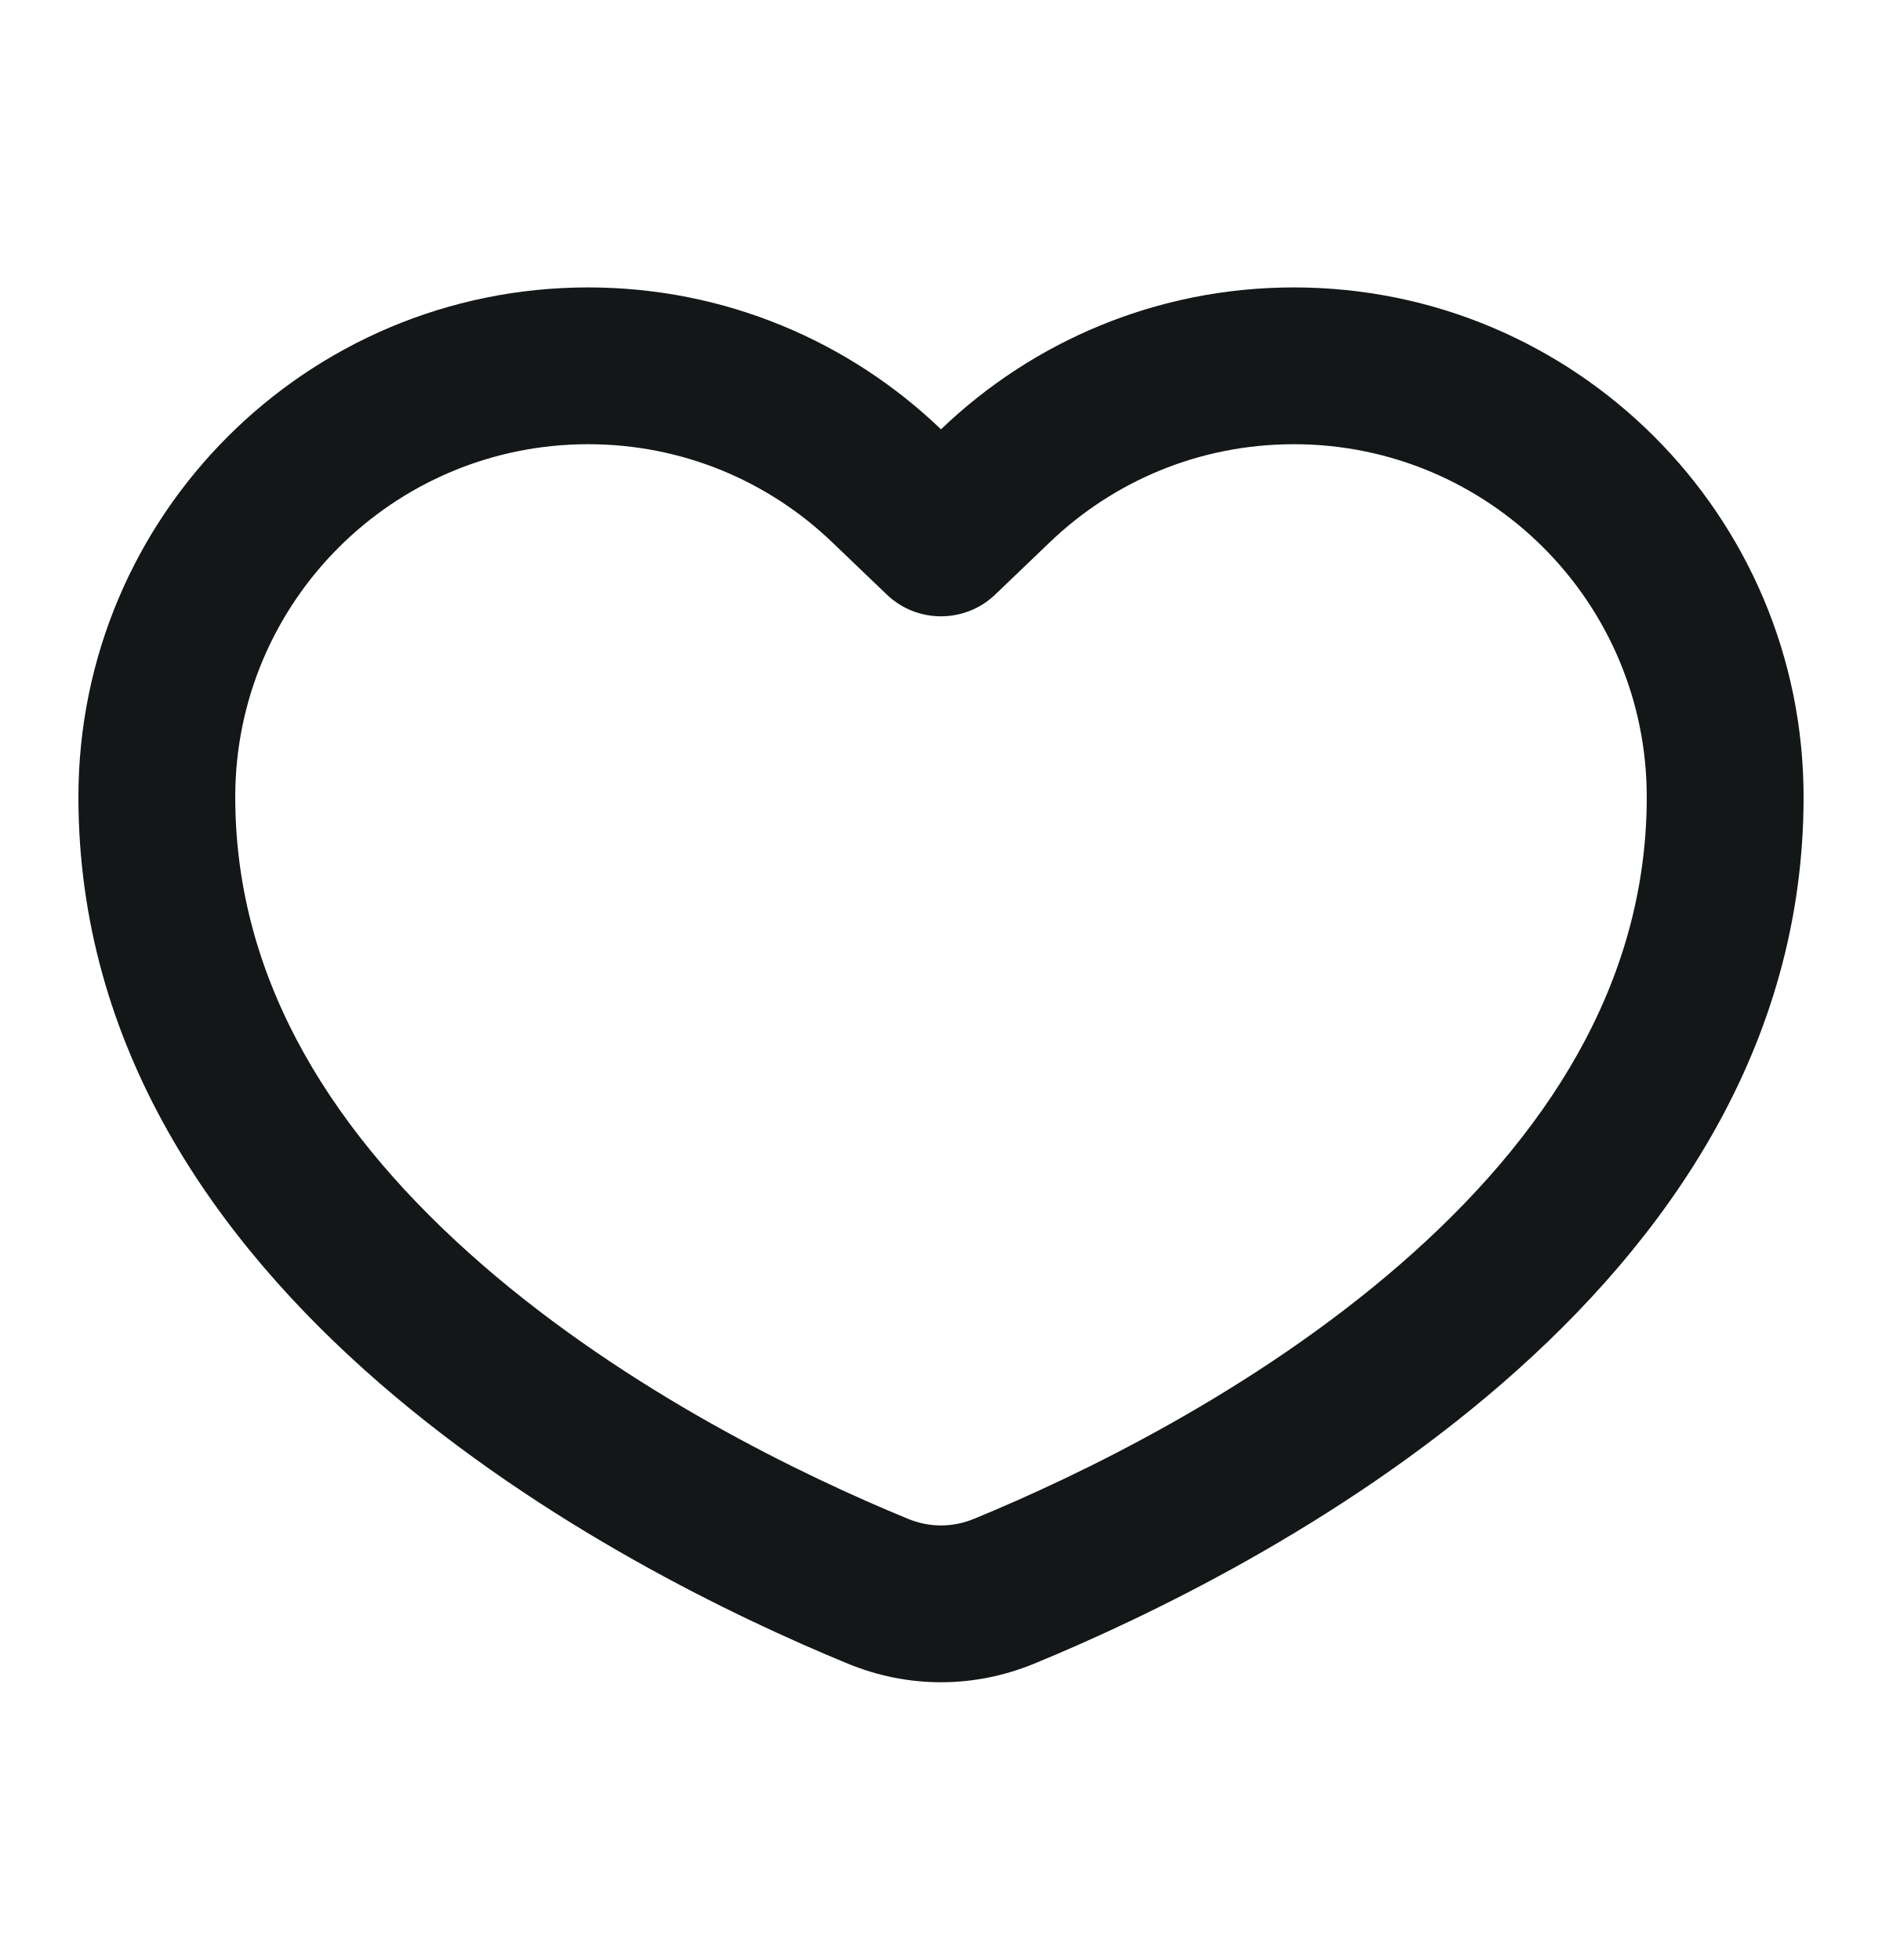
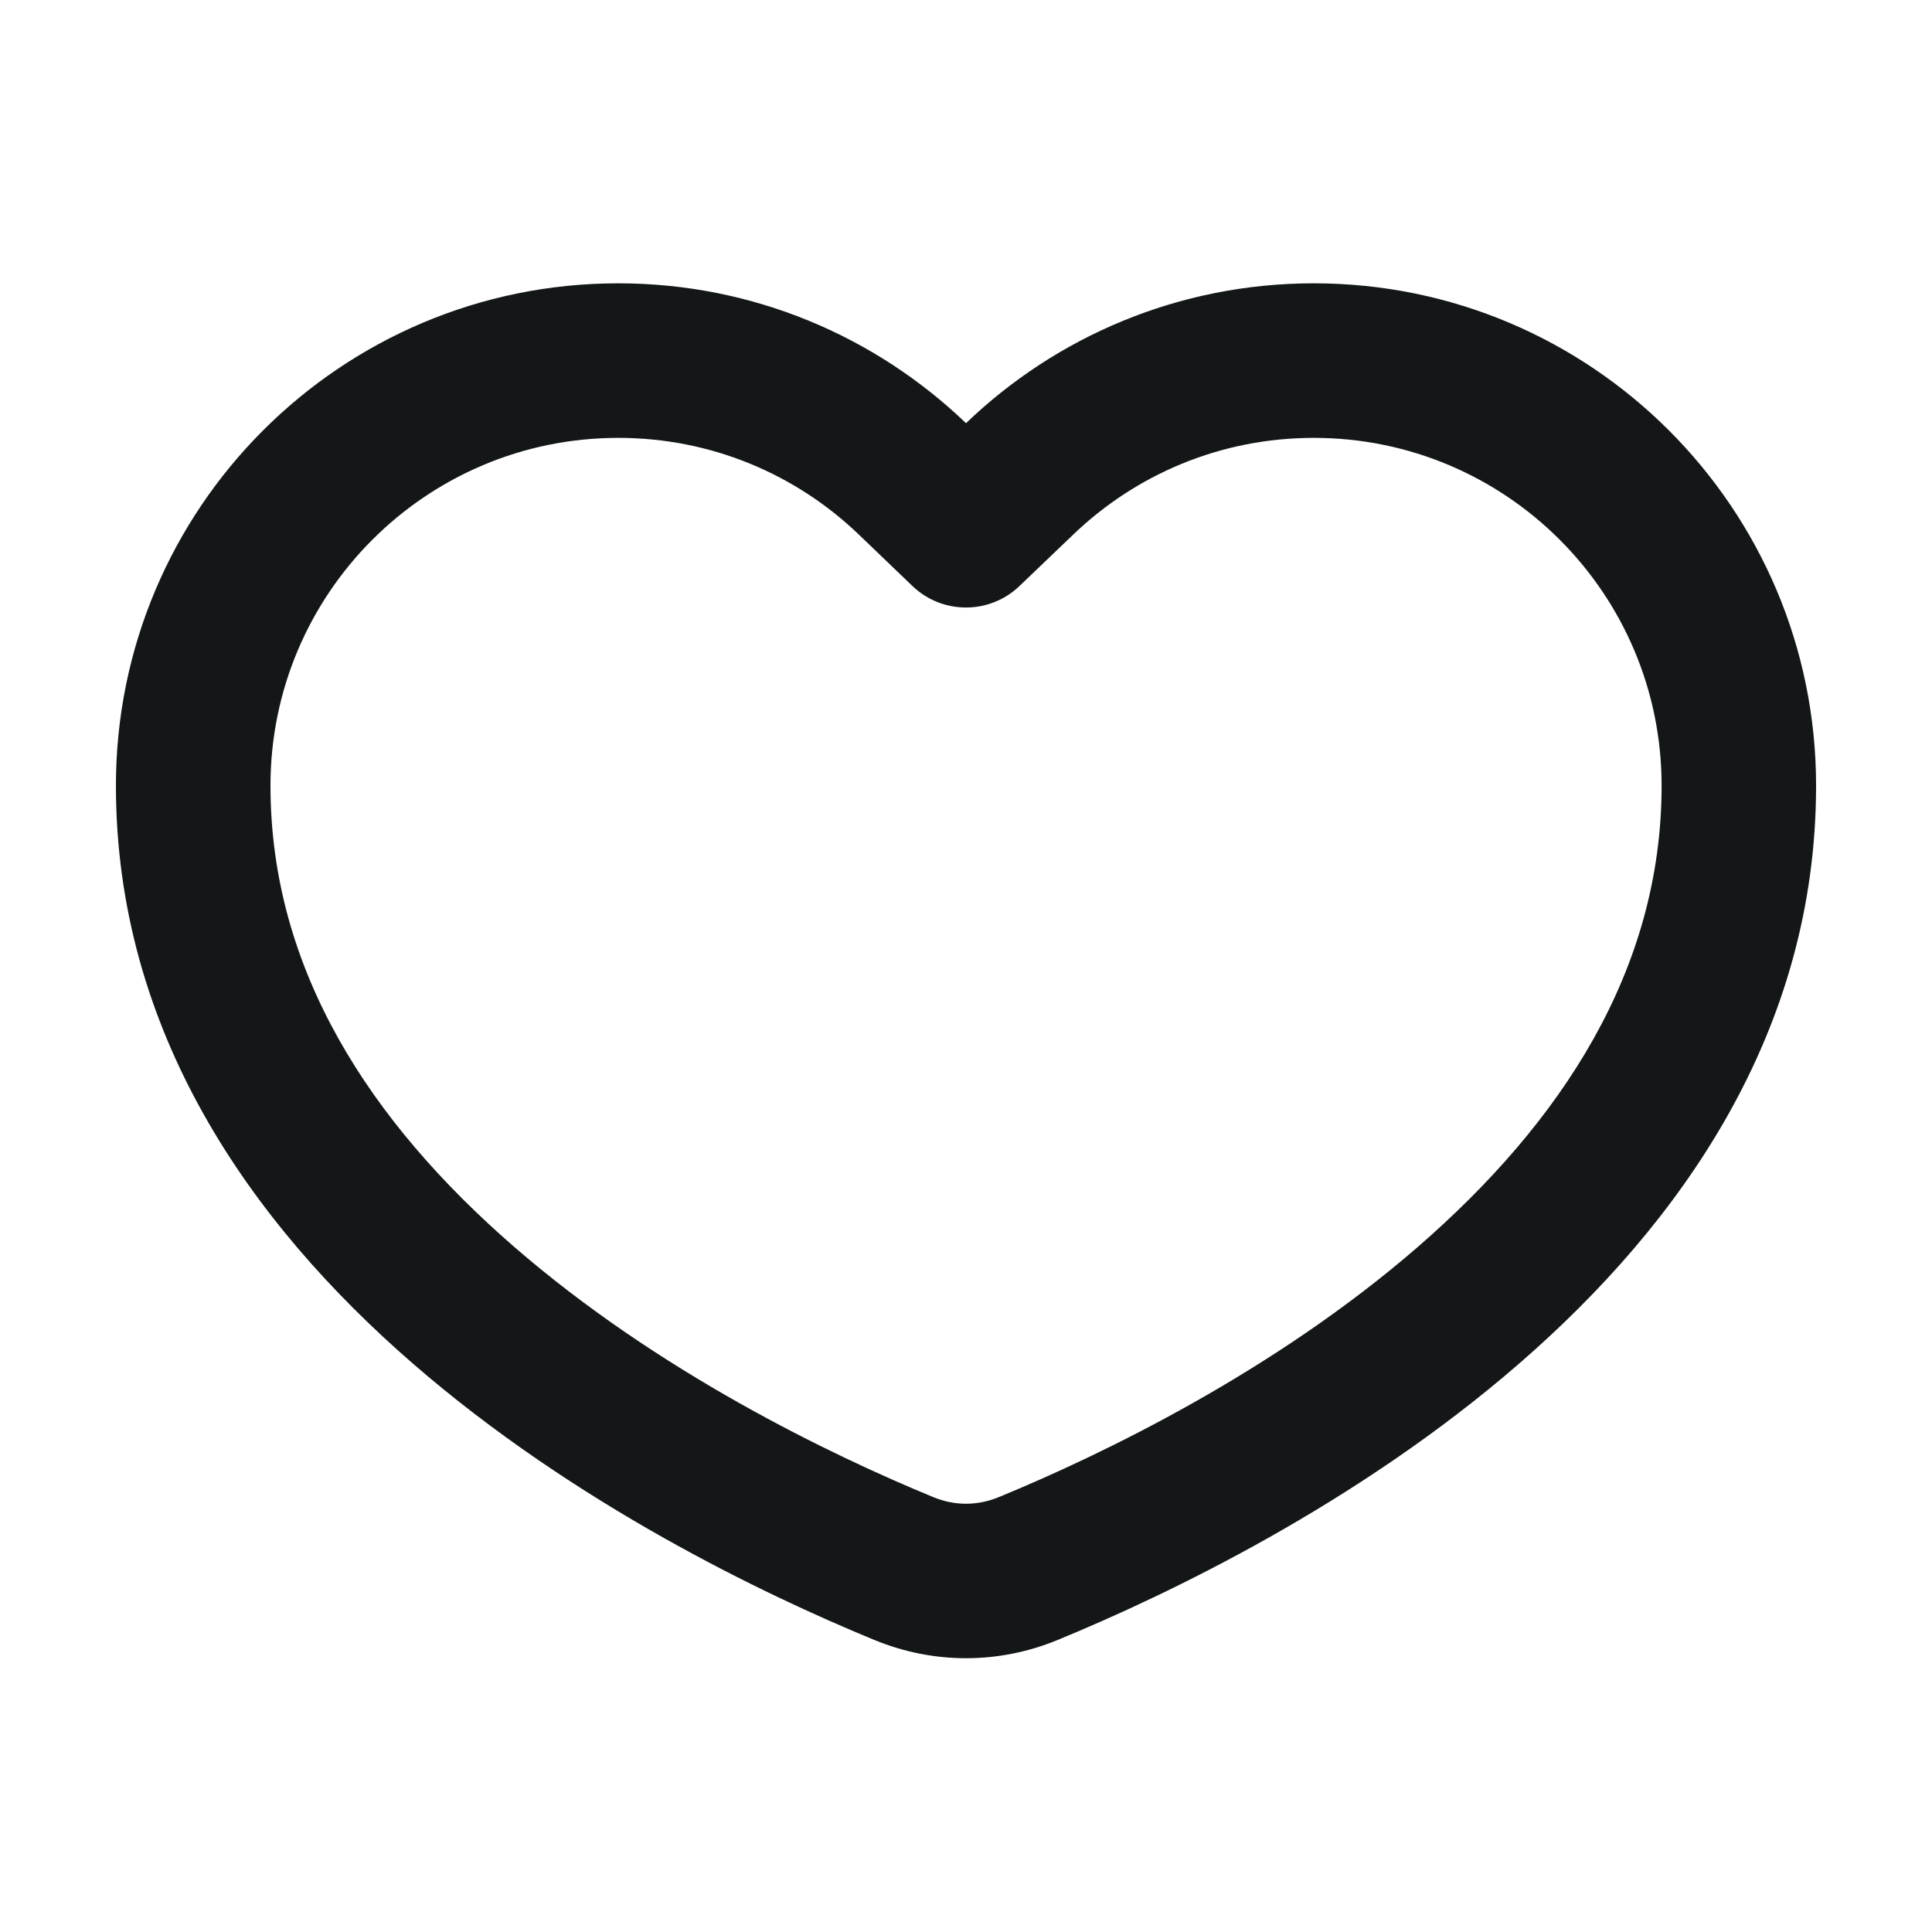
- <svg xmlns="http://www.w3.org/2000/svg" width="24" height="25" viewBox="0 0 24 25" fill="none">
-   <path fill-rule="evenodd" clip-rule="evenodd" d="M12.692 7.583C12.306 7.954 11.694 7.954 11.308 7.583L10.615 6.919C9.805 6.141 8.71 5.666 7.5 5.666C5.015 5.666 3 7.681 3 10.166C3 12.549 4.29 14.516 6.152 16.133C8.015 17.75 10.243 18.823 11.575 19.371C11.853 19.486 12.147 19.486 12.425 19.371C13.757 18.823 15.985 17.75 17.848 16.133C19.71 14.516 21 12.549 21 10.166C21 7.681 18.985 5.666 16.5 5.666C15.29 5.666 14.195 6.141 13.385 6.919L12.692 7.583ZM12 5.476C10.832 4.355 9.246 3.666 7.5 3.666C3.91 3.666 1 6.576 1 10.166C1 16.534 7.97 20.051 10.814 21.221C11.58 21.536 12.42 21.536 13.186 21.221C16.03 20.051 23 16.534 23 10.166C23 6.576 20.09 3.666 16.5 3.666C14.754 3.666 13.168 4.355 12 5.476Z" fill="#141718" />
+ <svg xmlns="http://www.w3.org/2000/svg" fill="none" height="24" viewBox="0 0 24 25" width="24">
+   <path clip-rule="evenodd" d="m12.692 7.583c-.387.371-.998.371-1.385 0l-.692-.664c-.81-.778-1.905-1.253-3.115-1.253-2.485 0-4.5 2.015-4.5 4.5 0 2.383 1.29 4.35 3.152 5.967 1.864 1.618 4.092 2.691 5.423 3.239.278.115.572.115.851 0 1.331-.548 3.559-1.621 5.423-3.239 1.862-1.617 3.152-3.584 3.152-5.967 0-2.485-2.015-4.5-4.5-4.5-1.21 0-2.305.475-3.115 1.253zm-.692-2.107c-1.168-1.121-2.754-1.81-4.5-1.81-3.59 0-6.5 2.91-6.5 6.5 0 6.368 6.97 9.885 9.814 11.055.766.315 1.607.315 2.372 0 2.844-1.17 9.814-4.686 9.814-11.055 0-3.59-2.91-6.5-6.5-6.5-1.746 0-3.332.689-4.5 1.81z" fill="#141718" fill-rule="evenodd" />
</svg>
